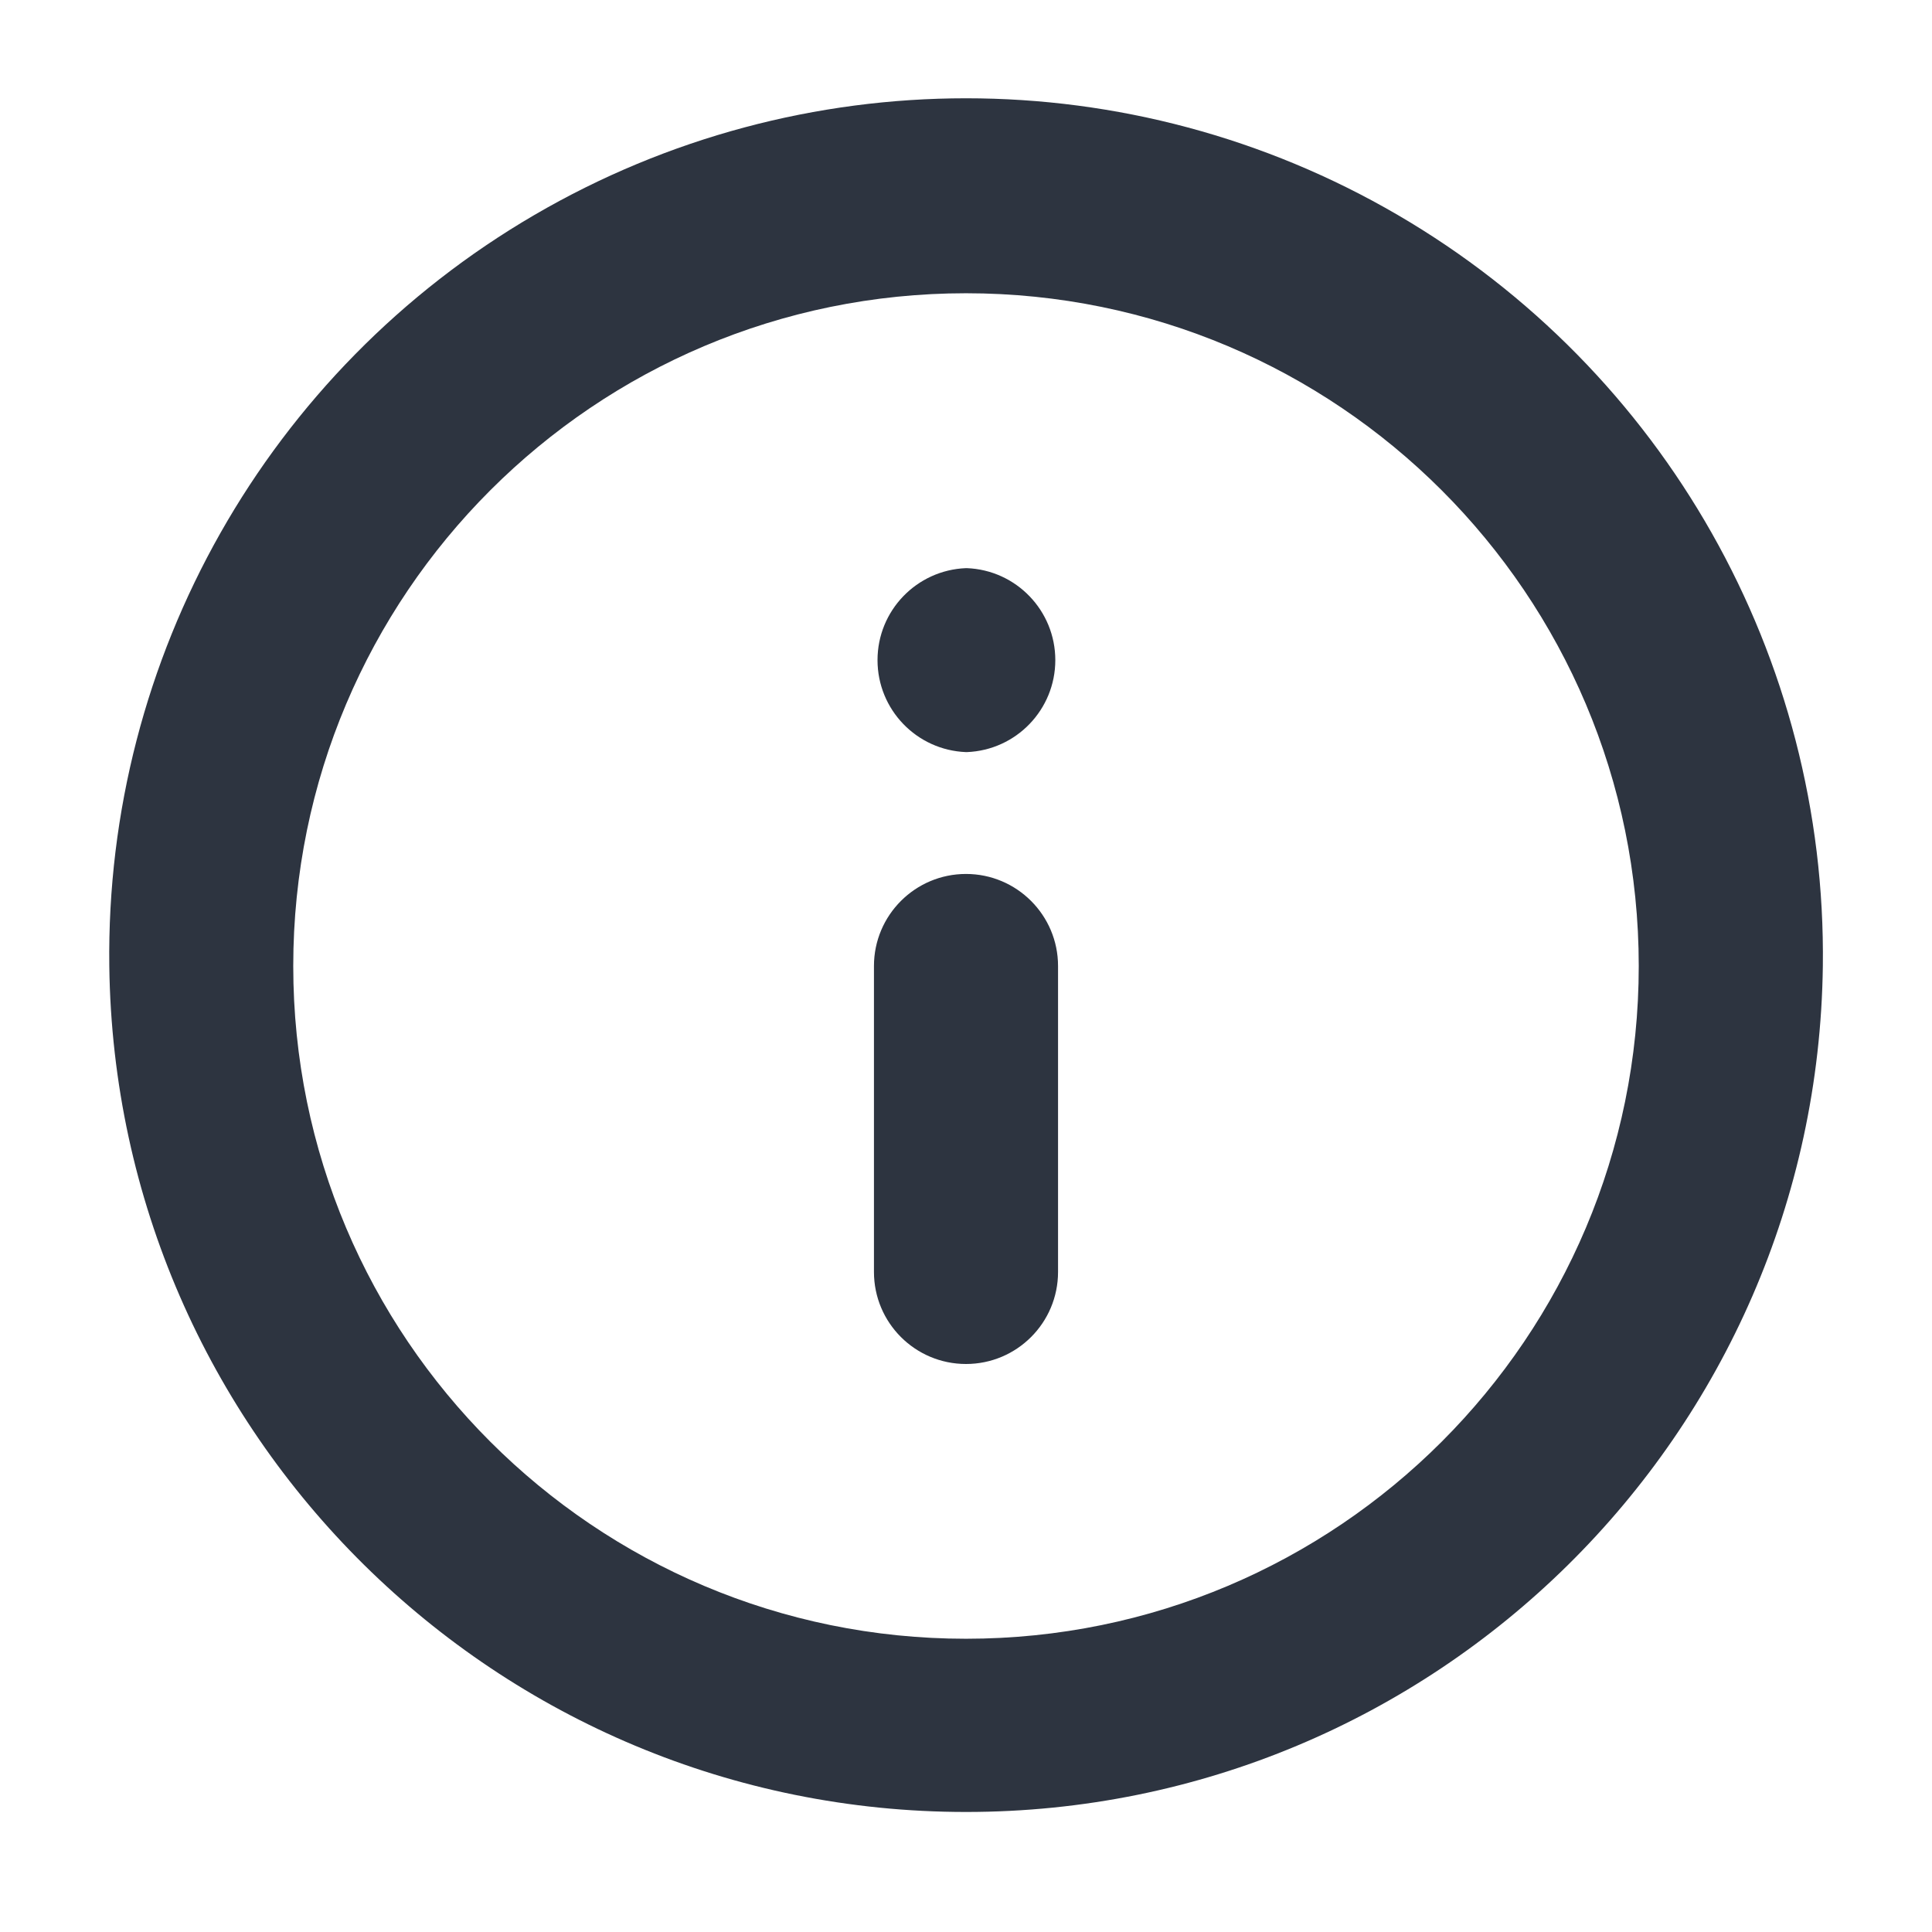
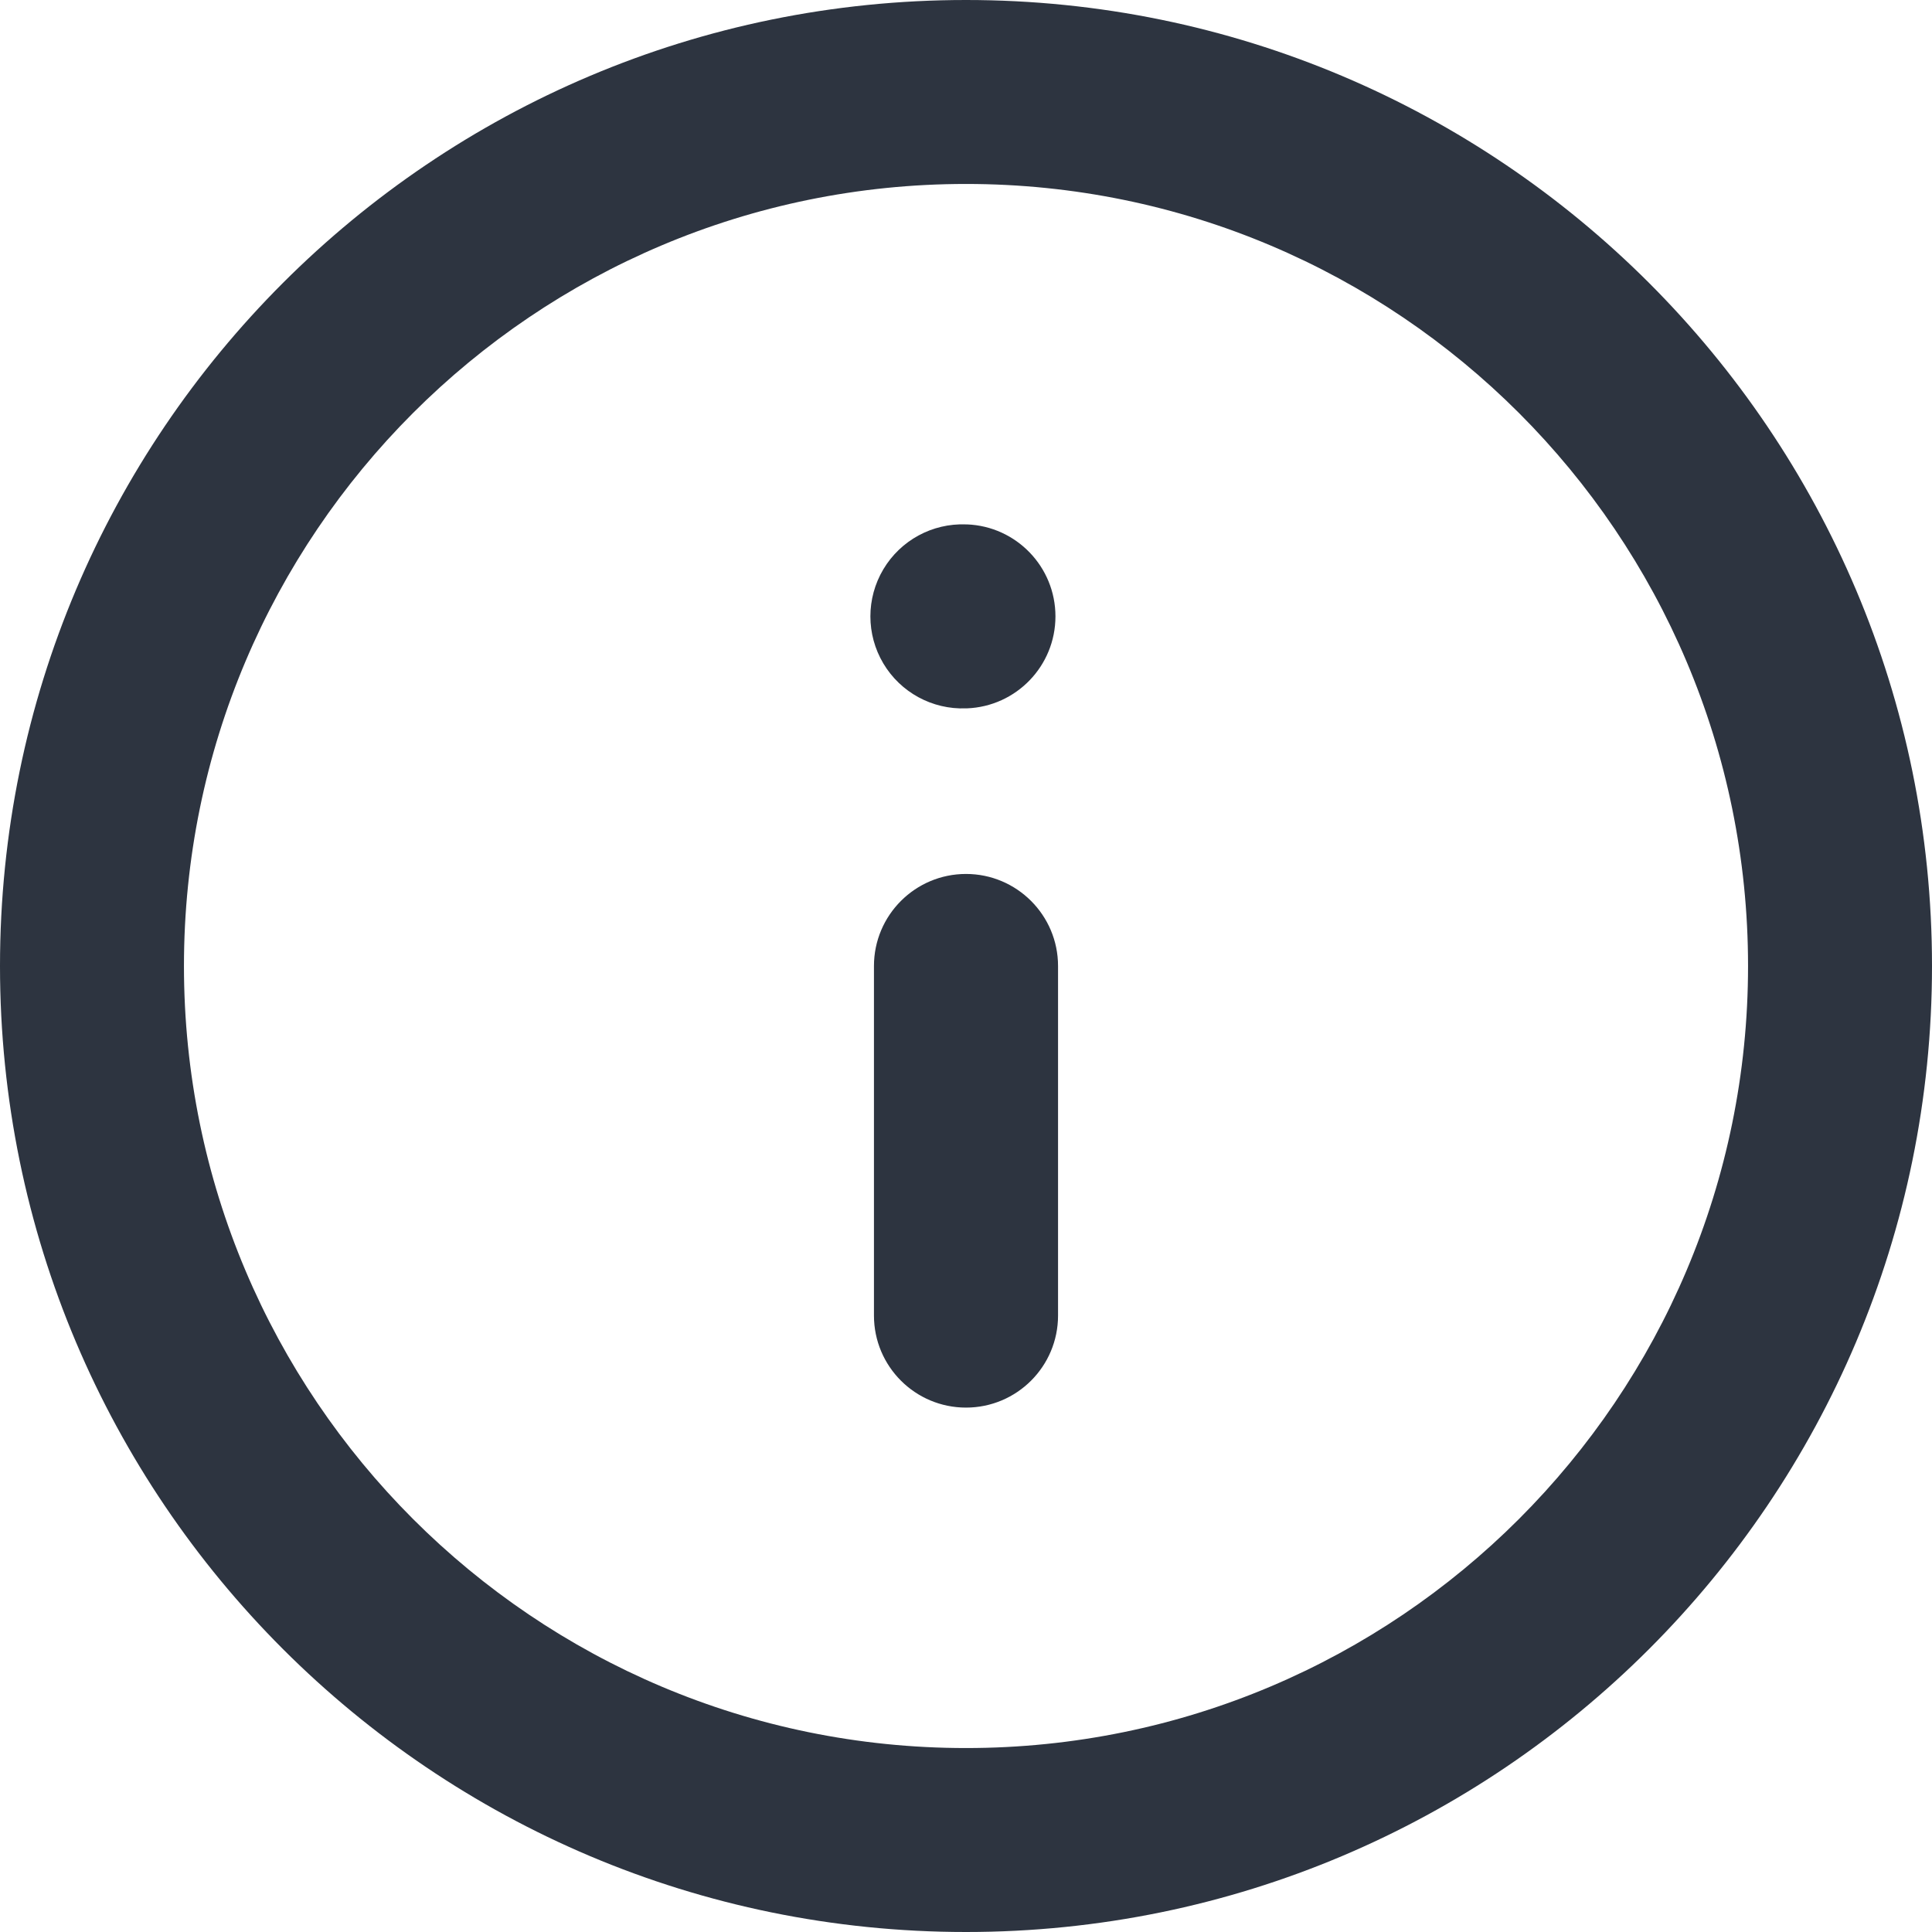
<svg xmlns="http://www.w3.org/2000/svg" width="14" height="14" viewBox="0 0 14 14" fill="none">
-   <path fill-rule="evenodd" clip-rule="evenodd" d="M7 2.125a4.875 4.875 0 1 0 0 9.75 4.875 4.875 0 0 0 0-9.75ZM.792 7a6.209 6.209 0 1 1 12.417 0A6.209 6.209 0 0 1 .792 7ZM7 6.333c.368 0 .667.299.667.667v2.217a.667.667 0 0 1-1.334 0V7c0-.368.299-.667.667-.667Zm0-2.216A.667.667 0 0 0 7 5.45h.006a.667.667 0 0 0 0-1.333H7Z" fill="#2D3440" />
+   <path fill-rule="evenodd" clip-rule="evenodd" d="M7 1.333a5.667 5.667 0 1 0 0 11.334A5.667 5.667 0 0 0 7 1.333ZM0 7a7 7 0 1 1 14 0A7 7 0 0 1 0 7Zm7-.667c.368 0 .667.299.667.667v2.533a.667.667 0 1 1-1.334 0V7c0-.368.299-.667.667-.667ZM7 3.8a.667.667 0 1 0 0 1.333h.007a.667.667 0 0 0 0-1.333H7Z" fill="#2D3440" />
</svg>
